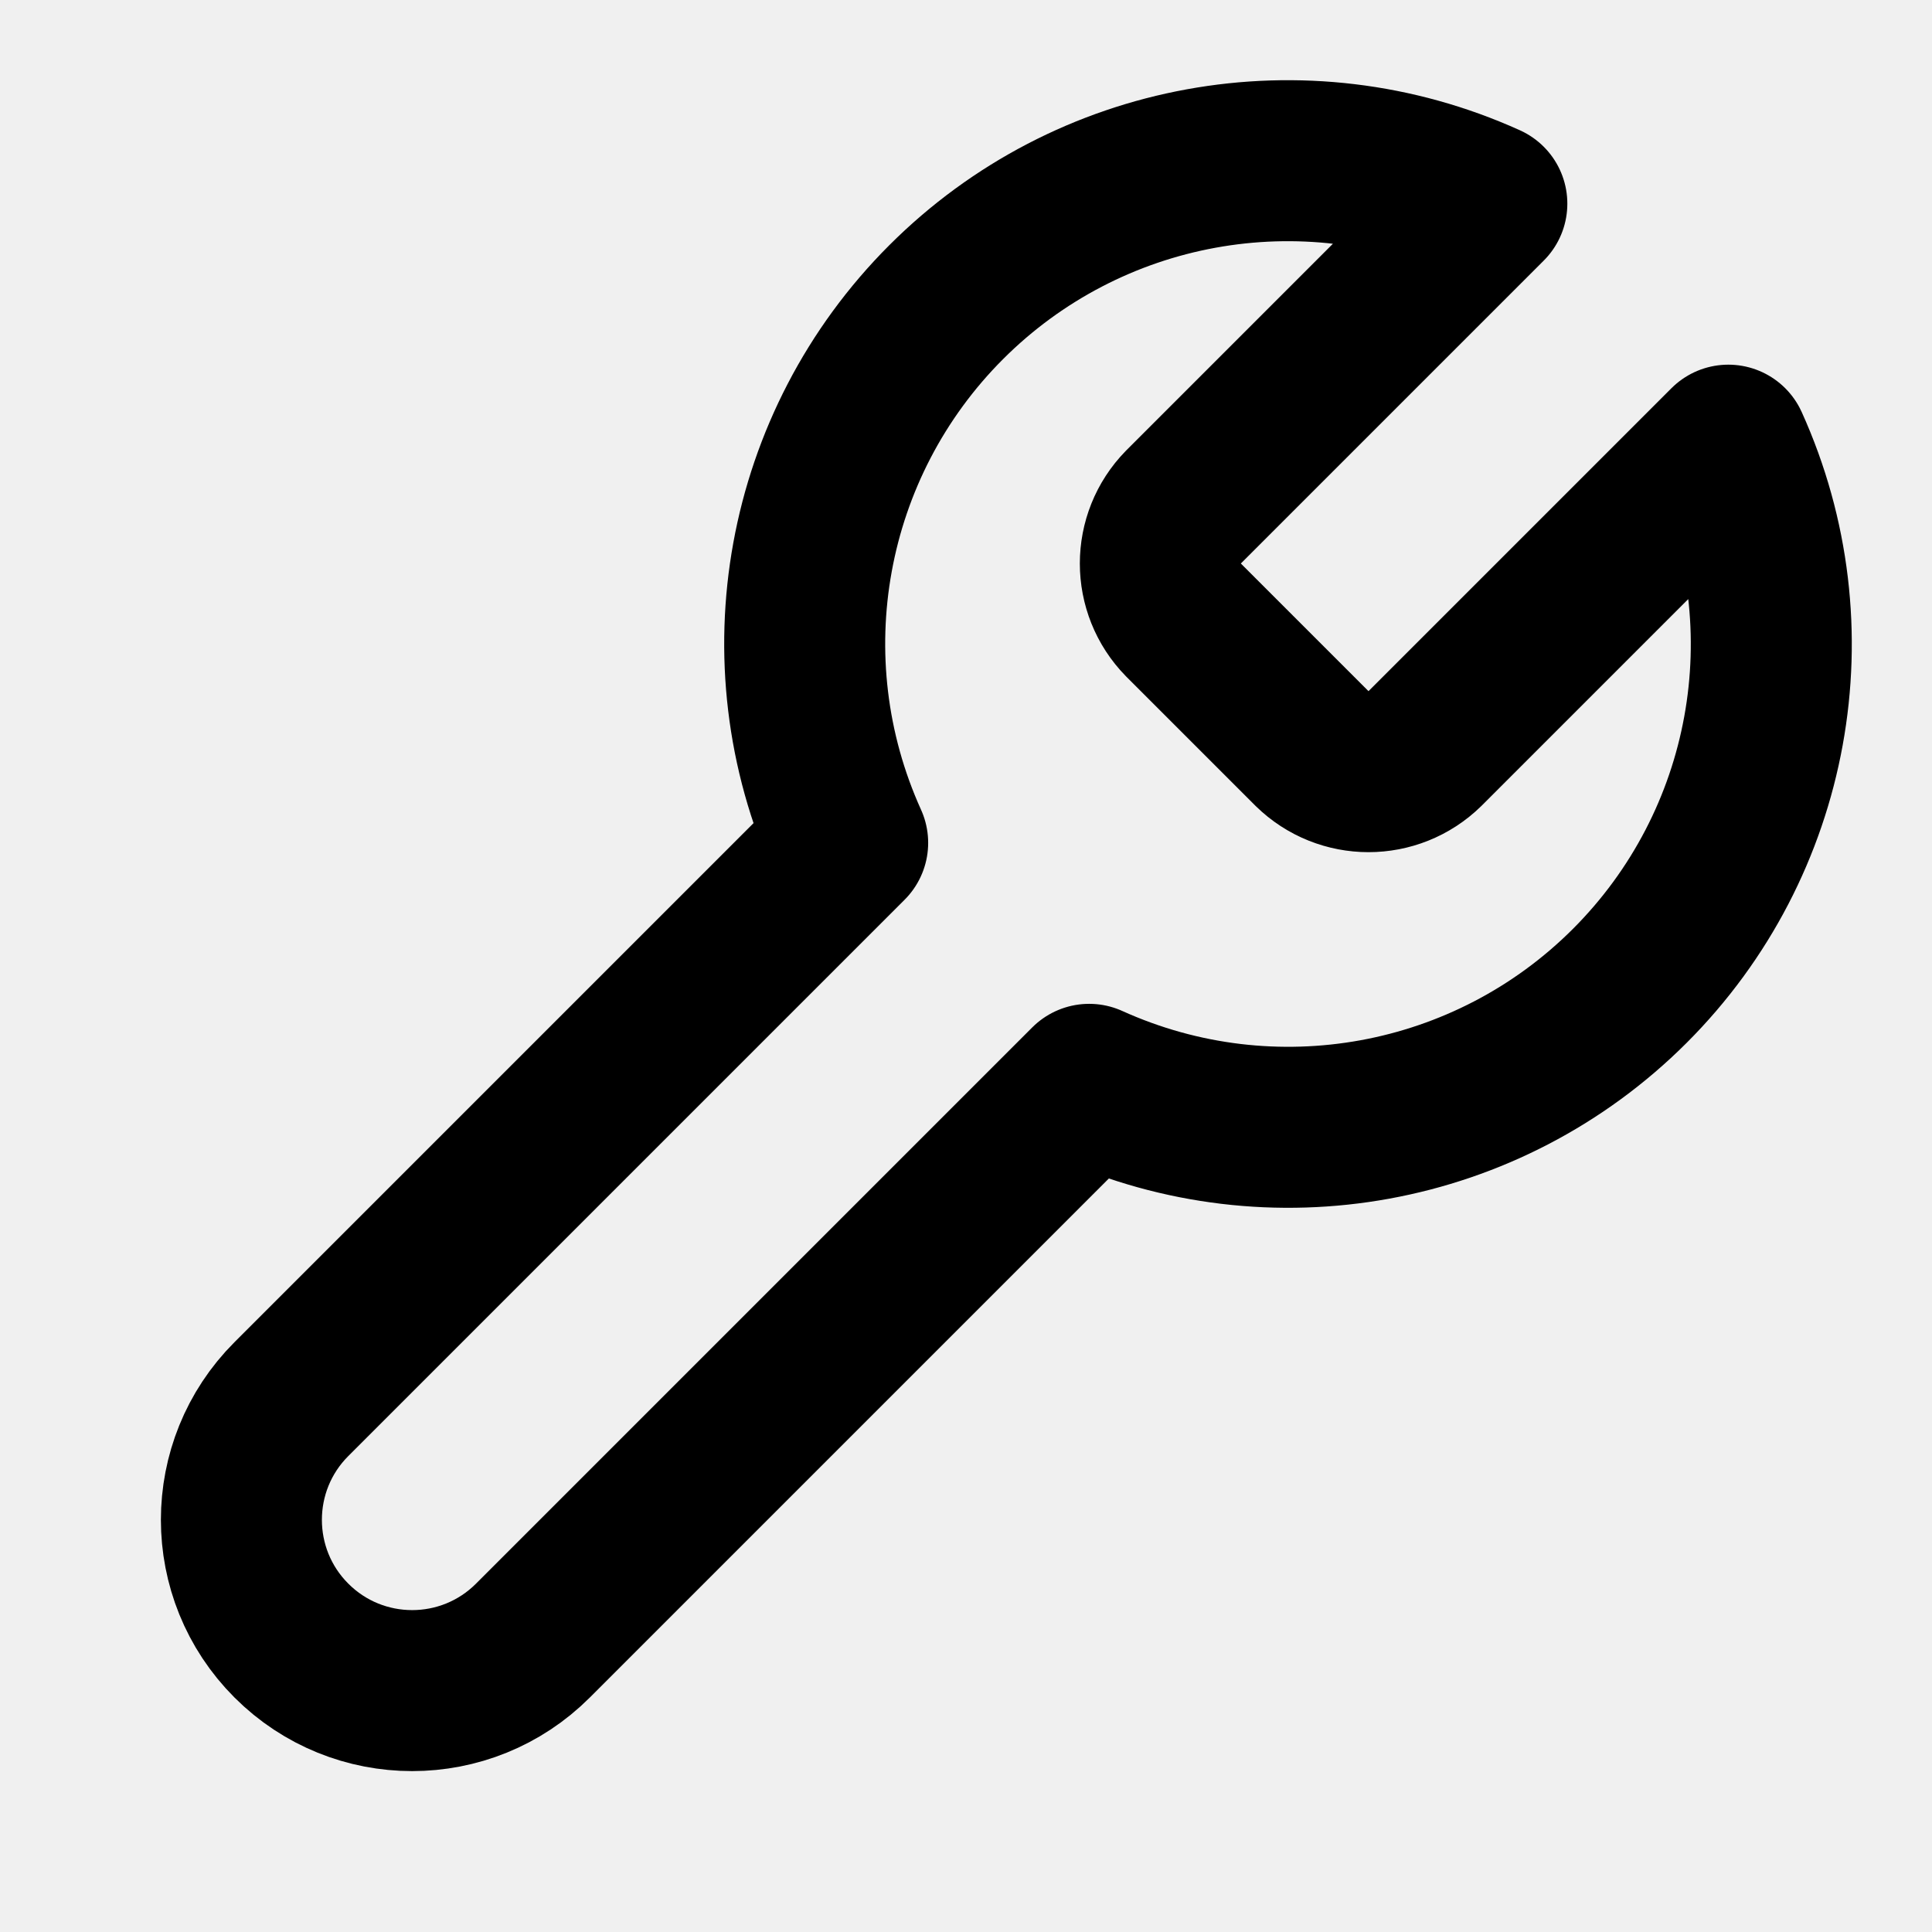
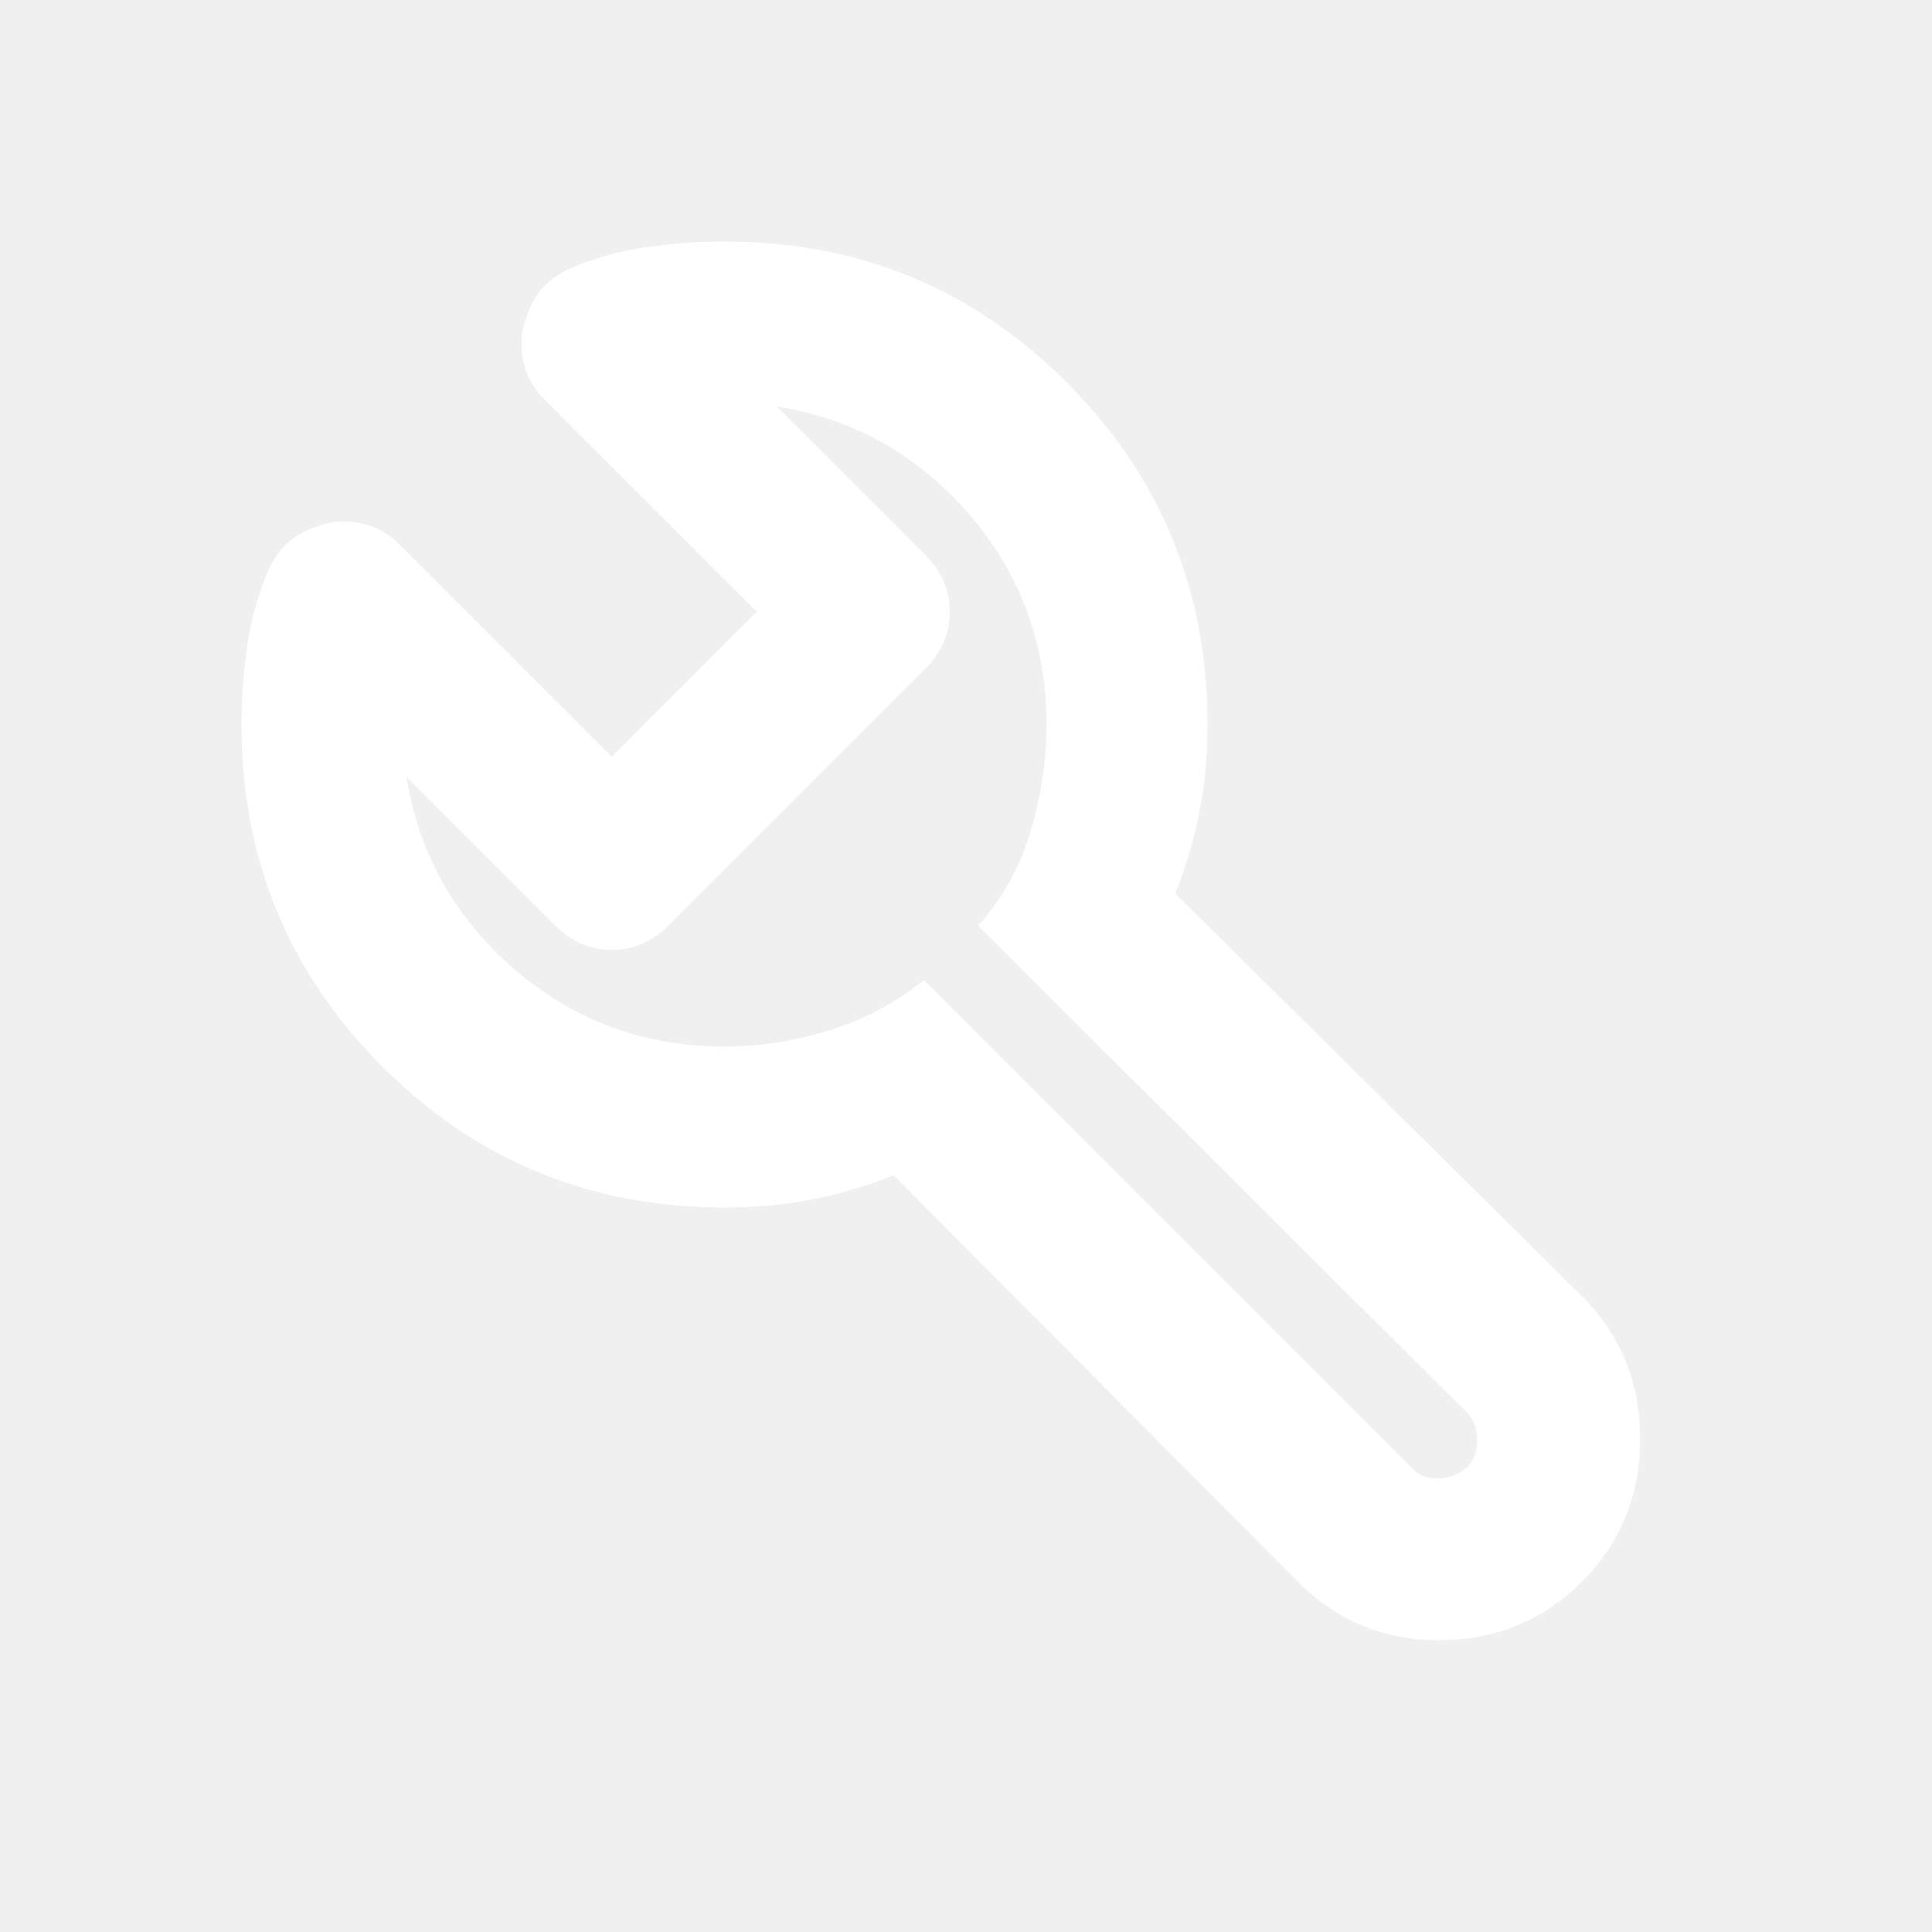
- <svg xmlns="http://www.w3.org/2000/svg" width="24" height="24" viewBox="0 0 24 24" fill="none" stroke="currentColor" stroke-width="2" stroke-linecap="round" stroke-linejoin="round">
-   <path d="M14.7 6.3a1 1 0 0 0 0 1.4l1.6 1.6a1 1 0 0 0 1.4 0l3.77-3.77a6 6 0 0 1-7.94 7.94l-6.91 6.91a2.12 2.12 0 0 1-3-3l6.91-6.91a6 6 0 0 1 7.94-7.94l-3.76 3.76z" />
+ <svg xmlns="http://www.w3.org/2000/svg" fill="#ffffff" height="24" viewBox="0 -960 960 960" width="24">
+   <path d="M360-360q-100 0-170-70t-70-170q0-20 3-40t11-38q5-10 12.5-15t16.5-7q9-2 18.5.5T199-689l105 105 72-72-105-105q-8-8-10.5-17.5T260-797q2-9 7-16.5t15-12.5q18-8 38-11t40-3q100 0 170 70t70 170q0 23-4 43.5T584-516l202 200q29 29 29 71t-29 71q-29 29-71 29t-71-30L444-376q-20 8-40.5 12t-43.5 4Zm0-80q26 0 52-8t47-25l243 243q5 5 13.5 4.5T729-231q5-5 5-13.5t-5-13.5L486-500q18-20 26-46.5t8-53.5q0-60-38.5-104.5T386-758l74 74q12 12 12 28t-12 28L332-500q-12 12-28 12t-28-12l-74-74q9 57 53.5 95.5T360-440Zm109-51Z" />
</svg>
